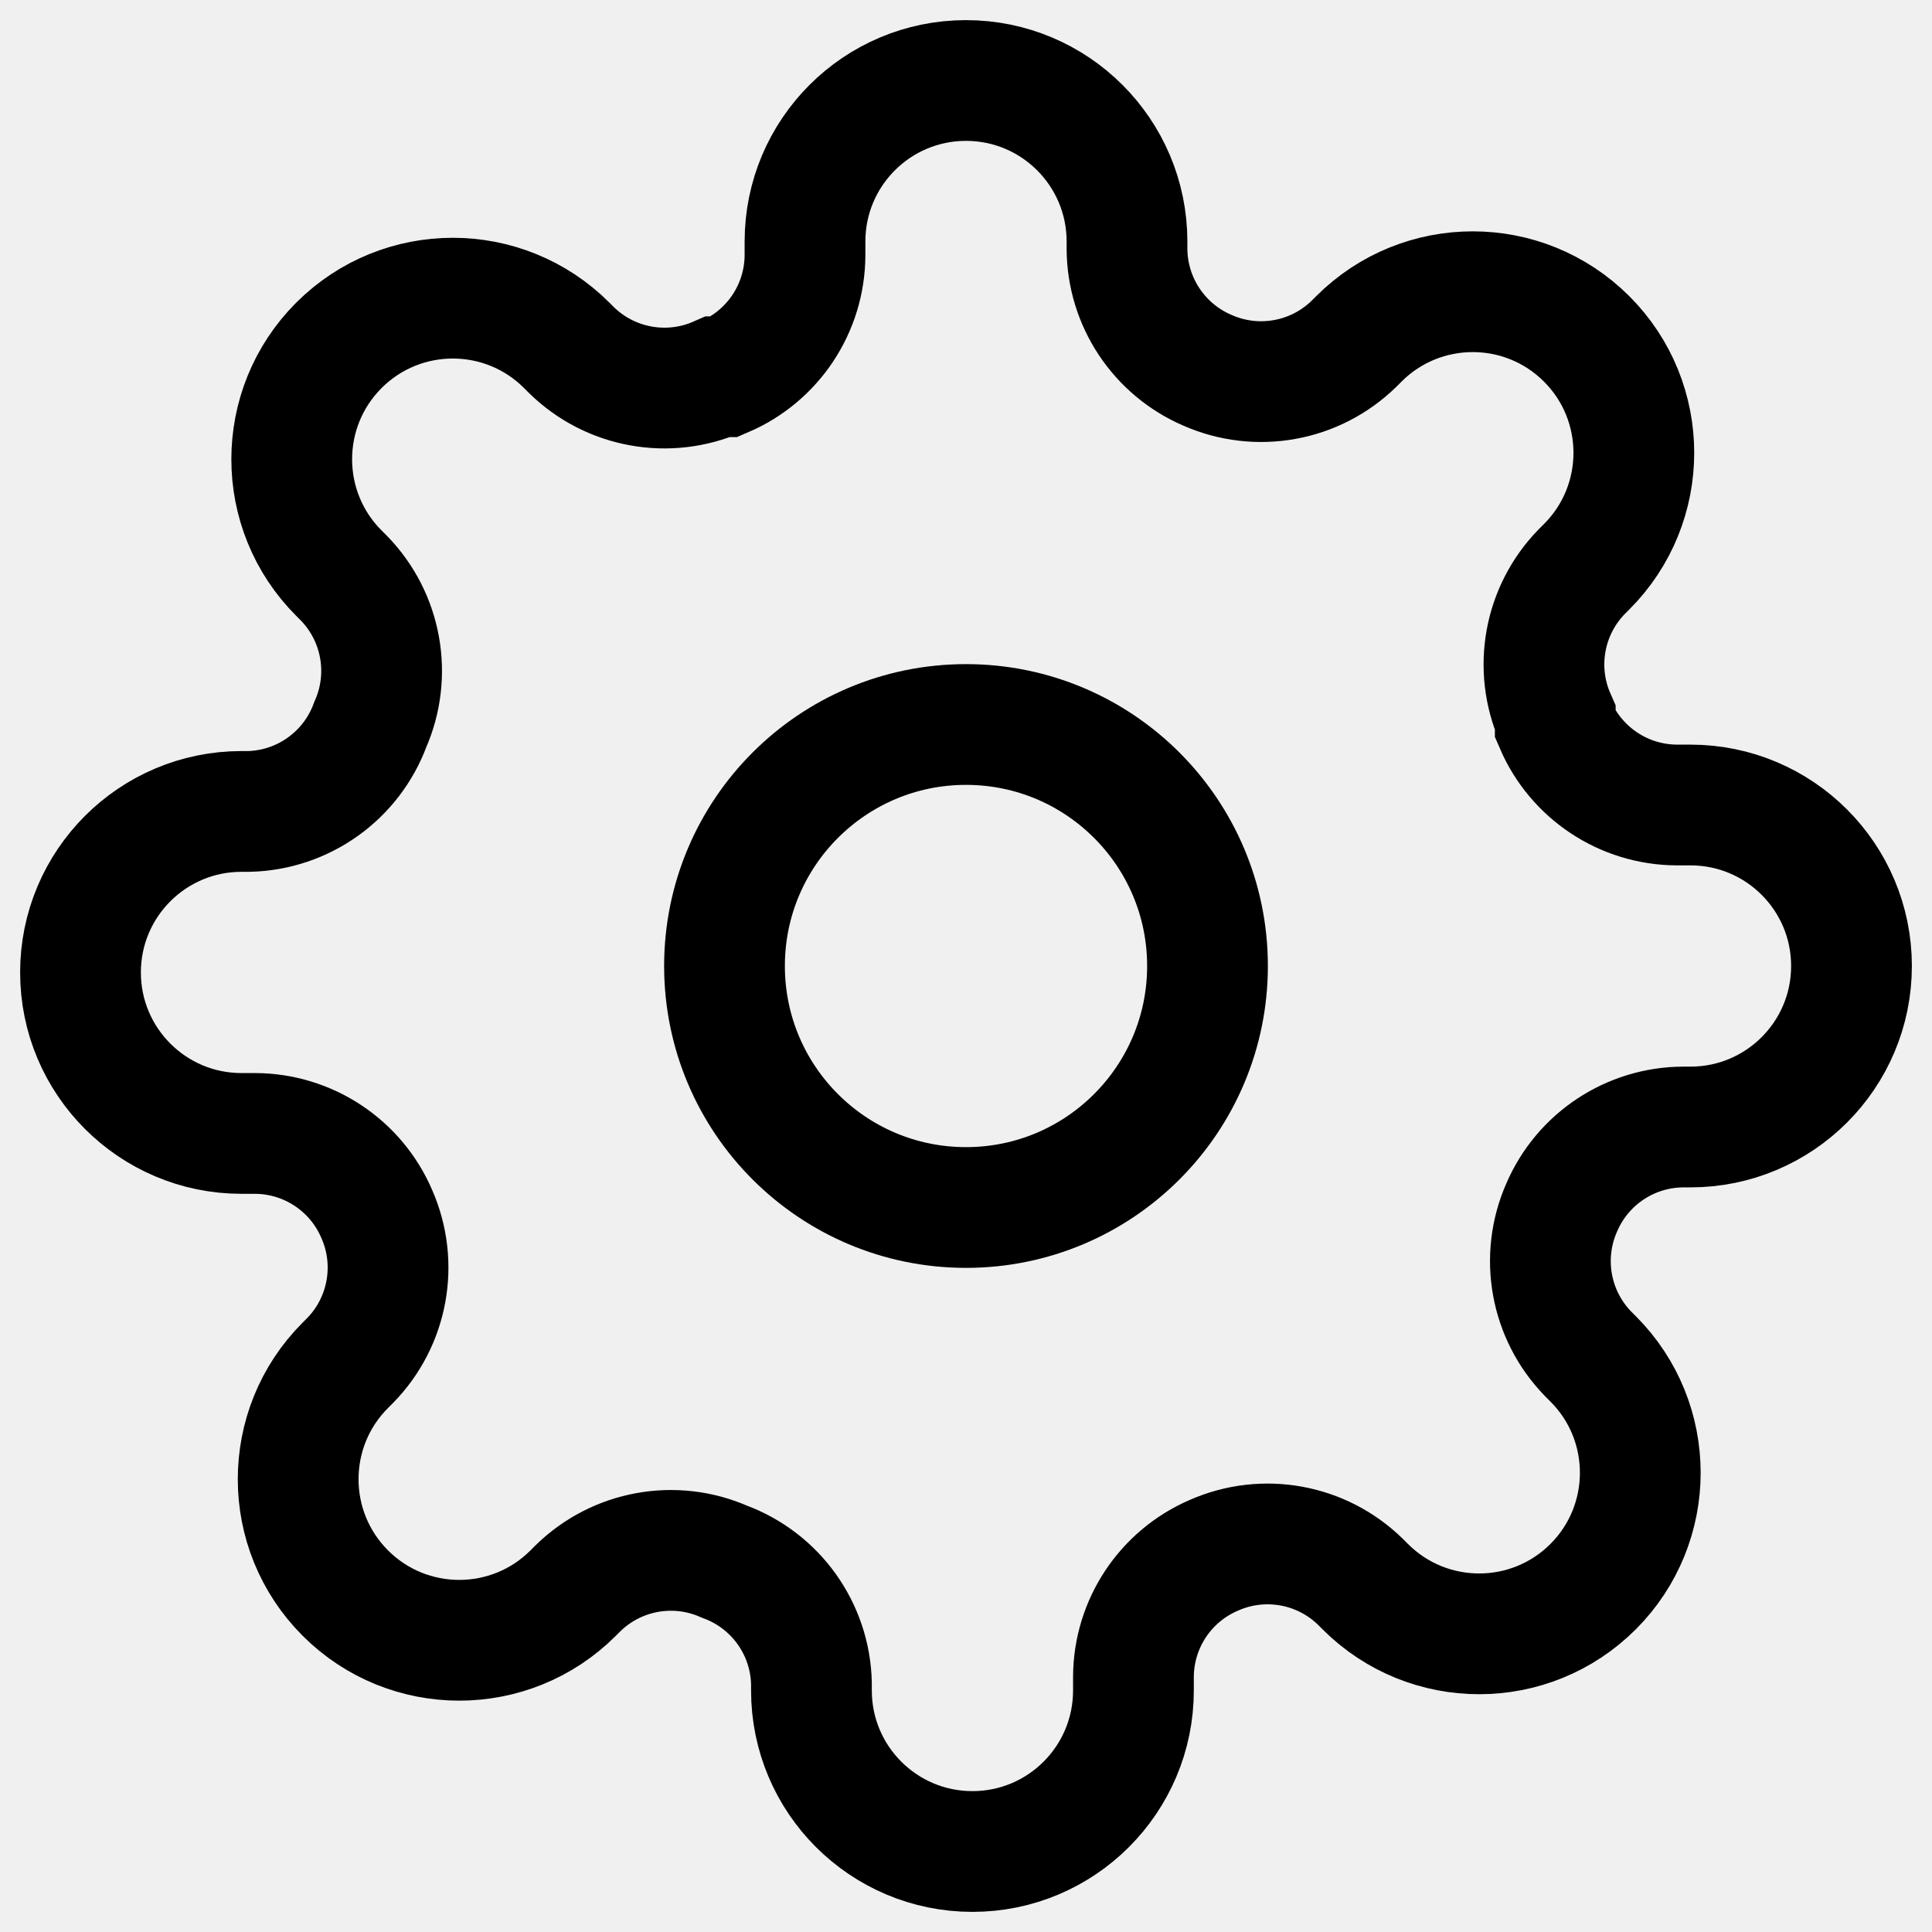
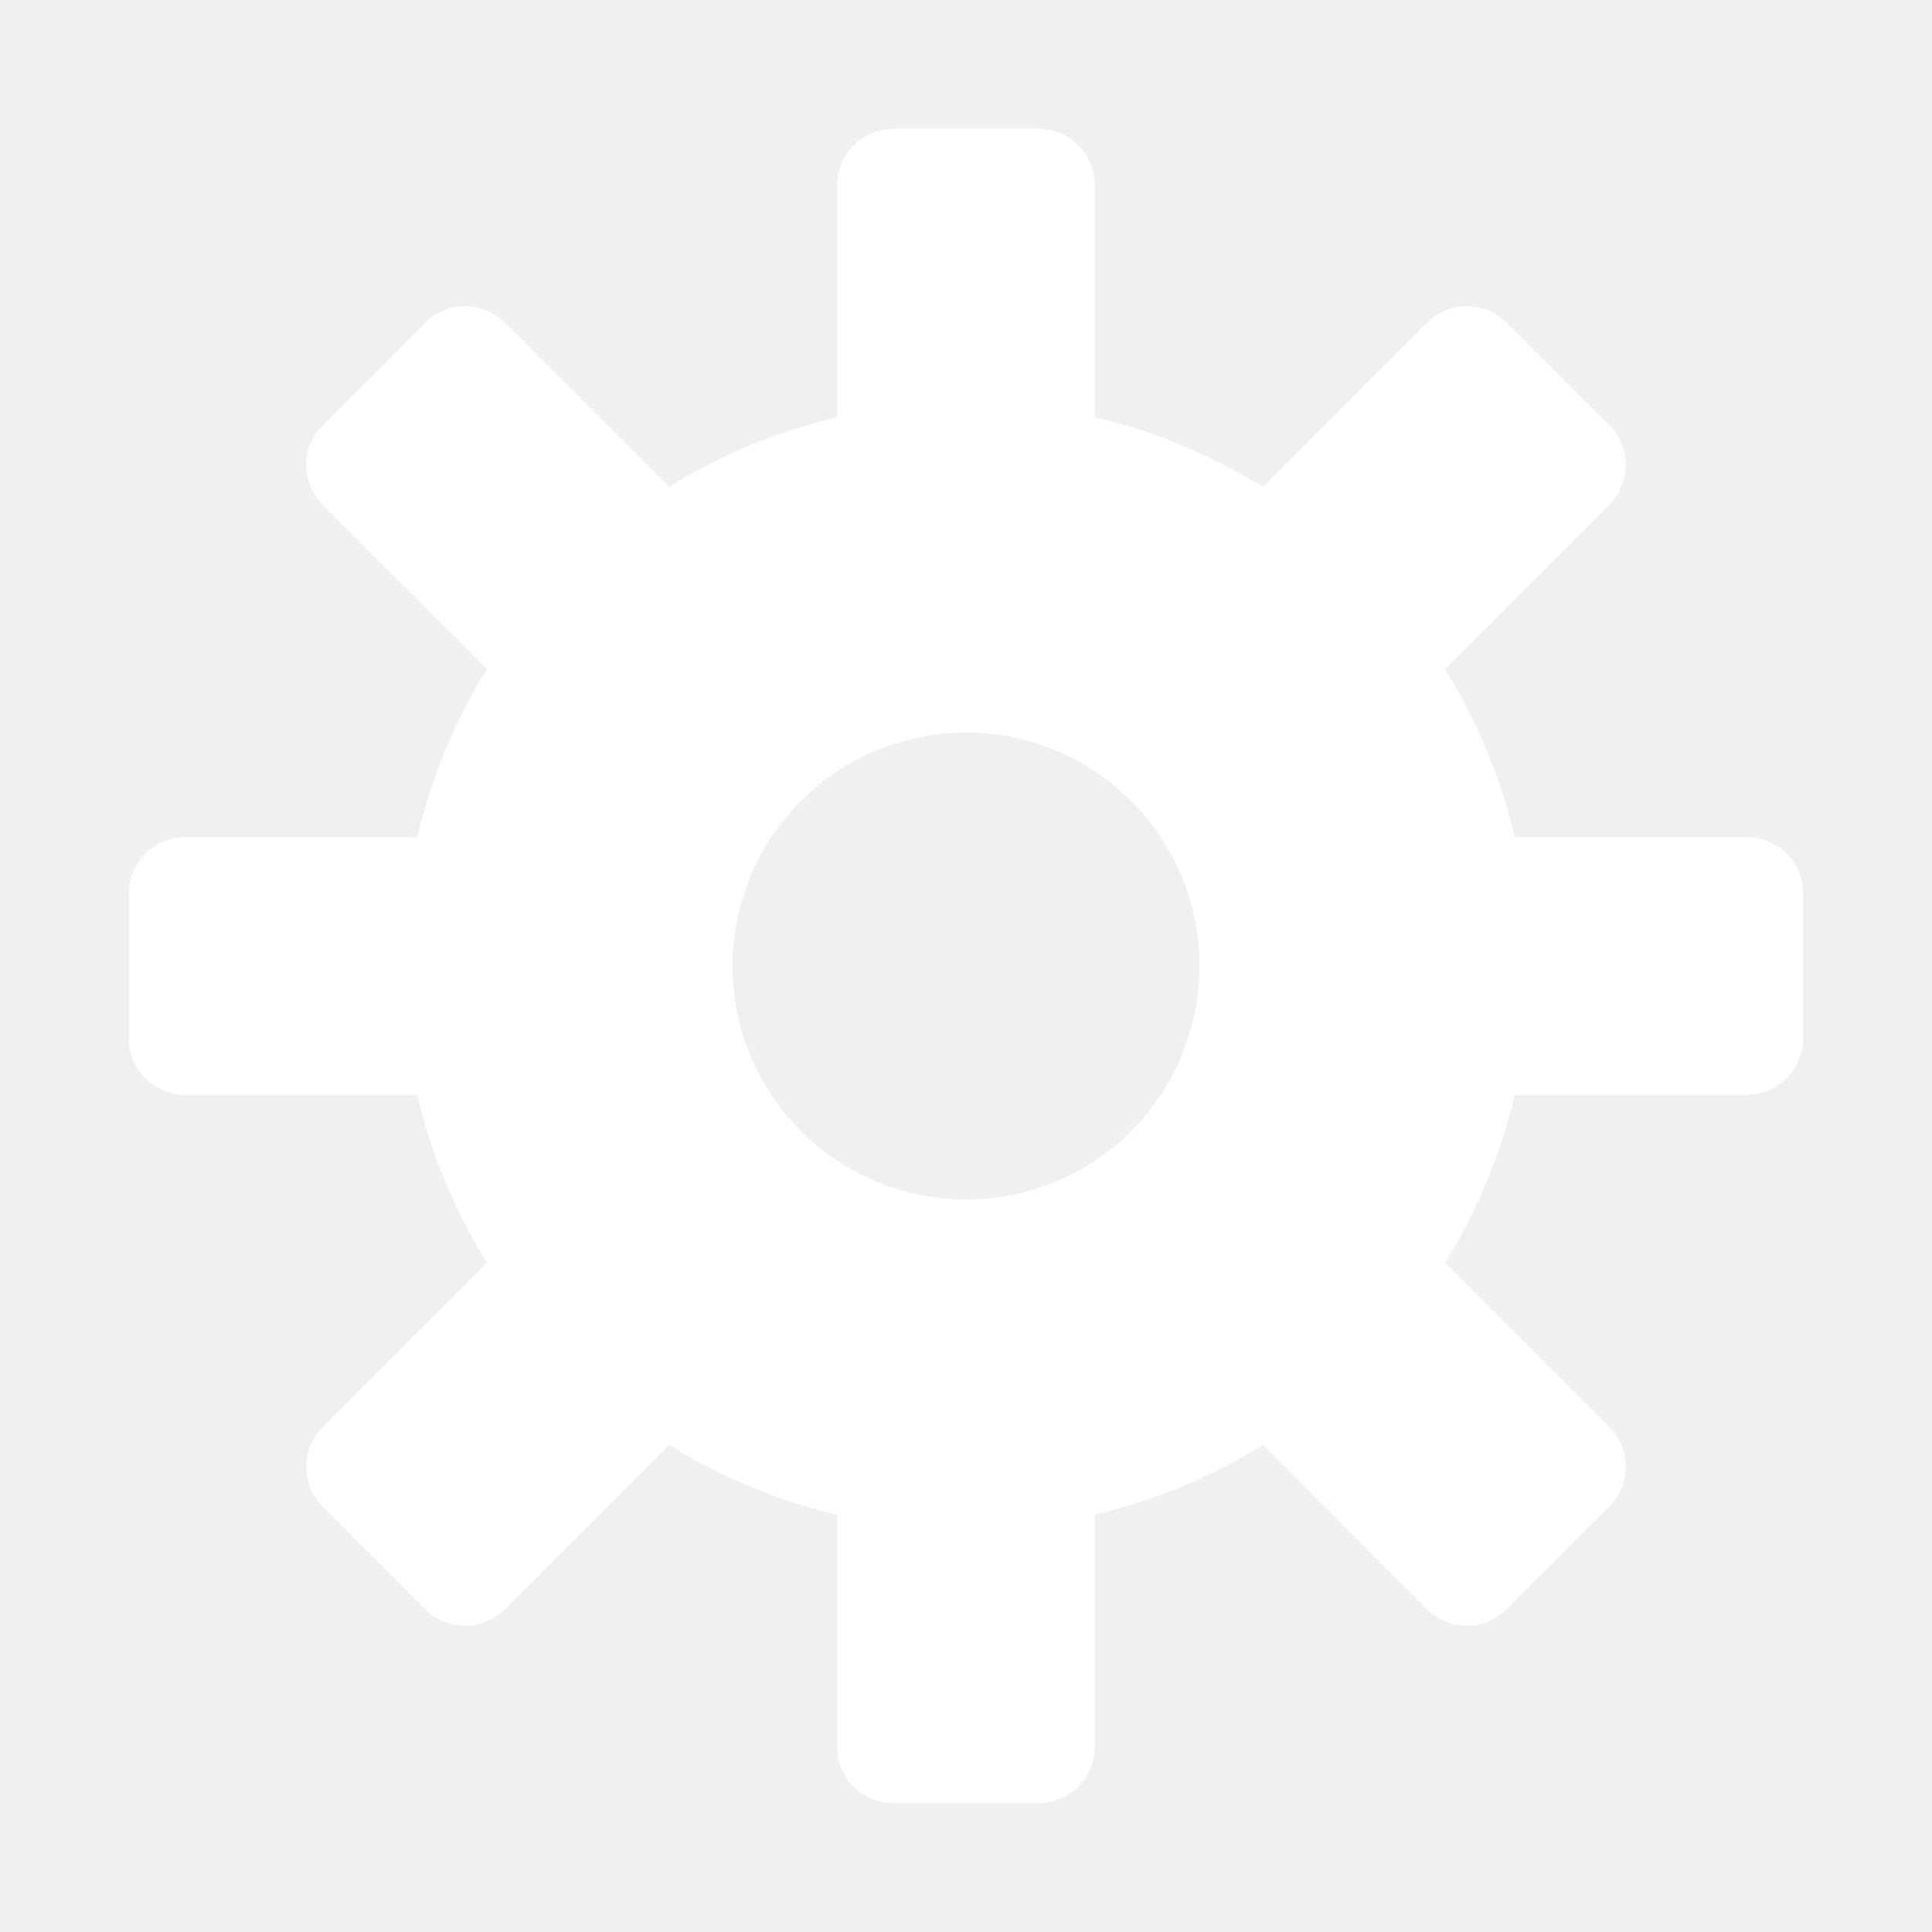
- <svg xmlns="http://www.w3.org/2000/svg" viewBox="0 0 24 24" fill="none" stroke="currentColor" stroke-width="1.5">
-   <circle cx="12" cy="12" r="3" />
-   <path d="M19.4 15a1.65 1.65 0 0 0 .33 1.82l.06.06a2 2 0 1 1-2.83 2.83l-.06-.06a1.65 1.65 0 0 0-1.82-.33 1.65 1.65 0 0 0-1 1.51V21a2 2 0 0 1-4 0v-.09a1.65 1.65 0 0 0-1.08-1.51 1.65 1.65 0 0 0-1.82.33l-.06.06a2 2 0 1 1-2.83-2.83l.06-.06a1.65 1.65 0 0 0 .33-1.82 1.65 1.65 0 0 0-1.51-1H3a2 2 0 0 1 0-4h.09a1.65 1.65 0 0 0 1.51-1.08 1.65 1.65 0 0 0-.33-1.82l-.06-.06a2 2 0 1 1 2.83-2.83l.06.06a1.65 1.65 0 0 0 1.82.33H9a1.65 1.65 0 0 0 1-1.51V3a2 2 0 0 1 4 0v.09a1.65 1.65 0 0 0 1 1.51 1.65 1.65 0 0 0 1.82-.33l.06-.06a2 2 0 1 1 2.83 2.83l-.06.06a1.65 1.65 0 0 0-.33 1.82V9c.26.604.852.997 1.51 1H21a2 2 0 0 1 0 4h-.09a1.65 1.65 0 0 0-1.51 1z" />
+ <svg xmlns="http://www.w3.org/2000/svg" viewBox="0 0 24 24">
+   <defs>
+     <mask id="cut" maskUnits="userSpaceOnUse" x="0" y="0" width="24" height="24">
+       <rect x="0" y="0" width="24" height="24" fill="#ffffff" />
+       <circle cx="12" cy="12" r="2.9" fill="#000000" />
+     </mask>
+   </defs>
+   <g mask="url(#cut)" fill="#ffffff">
+     <circle cx="12" cy="12" r="7" />
+     <rect x="10.4" y="1.6" width="3.2" height="4.4" rx=".7" />
+     <rect x="10.4" y="1.6" width="3.2" height="4.4" rx=".7" transform="rotate(45 12 12)" />
+     <rect x="10.4" y="1.6" width="3.2" height="4.4" rx=".7" transform="rotate(90 12 12)" />
+     <rect x="10.4" y="1.6" width="3.2" height="4.4" rx=".7" transform="rotate(135 12 12)" />
+     <rect x="10.4" y="1.6" width="3.2" height="4.4" rx=".7" transform="rotate(180 12 12)" />
+     <rect x="10.4" y="1.6" width="3.2" height="4.4" rx=".7" transform="rotate(225 12 12)" />
+     <rect x="10.4" y="1.6" width="3.2" height="4.4" rx=".7" transform="rotate(270 12 12)" />
+     <rect x="10.4" y="1.6" width="3.2" height="4.4" rx=".7" transform="rotate(315 12 12)" />
+   </g>
</svg>
